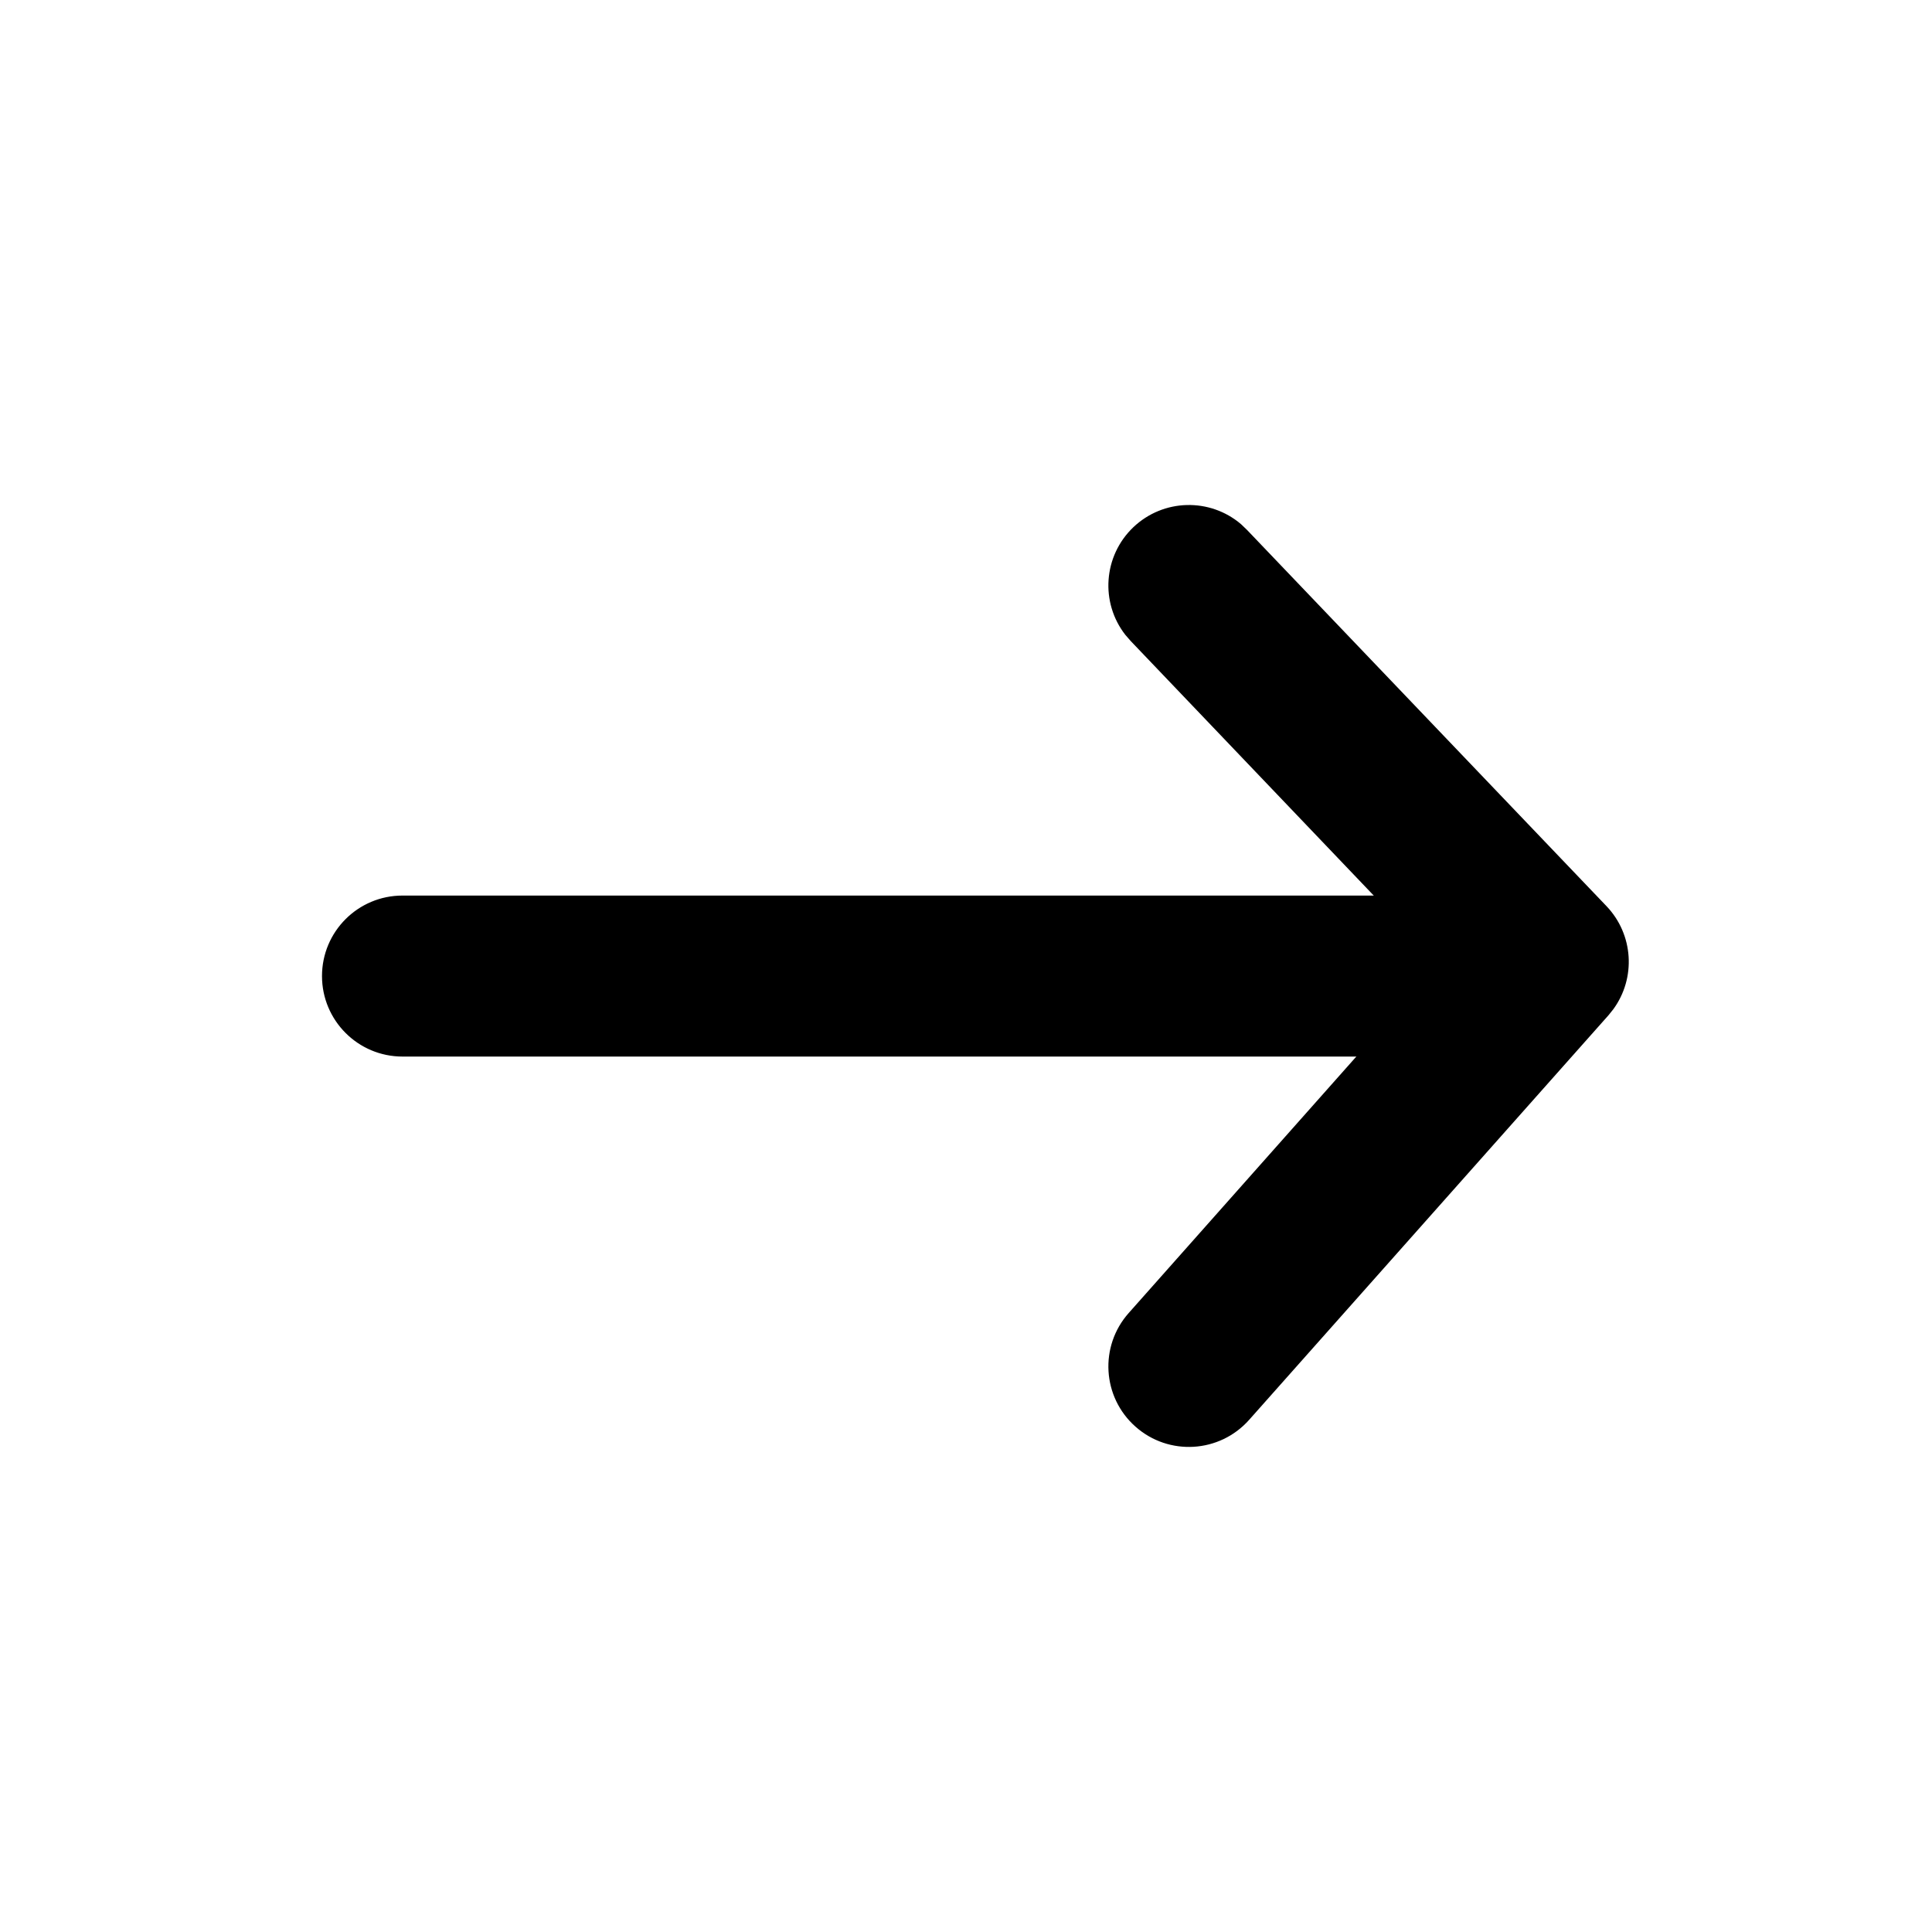
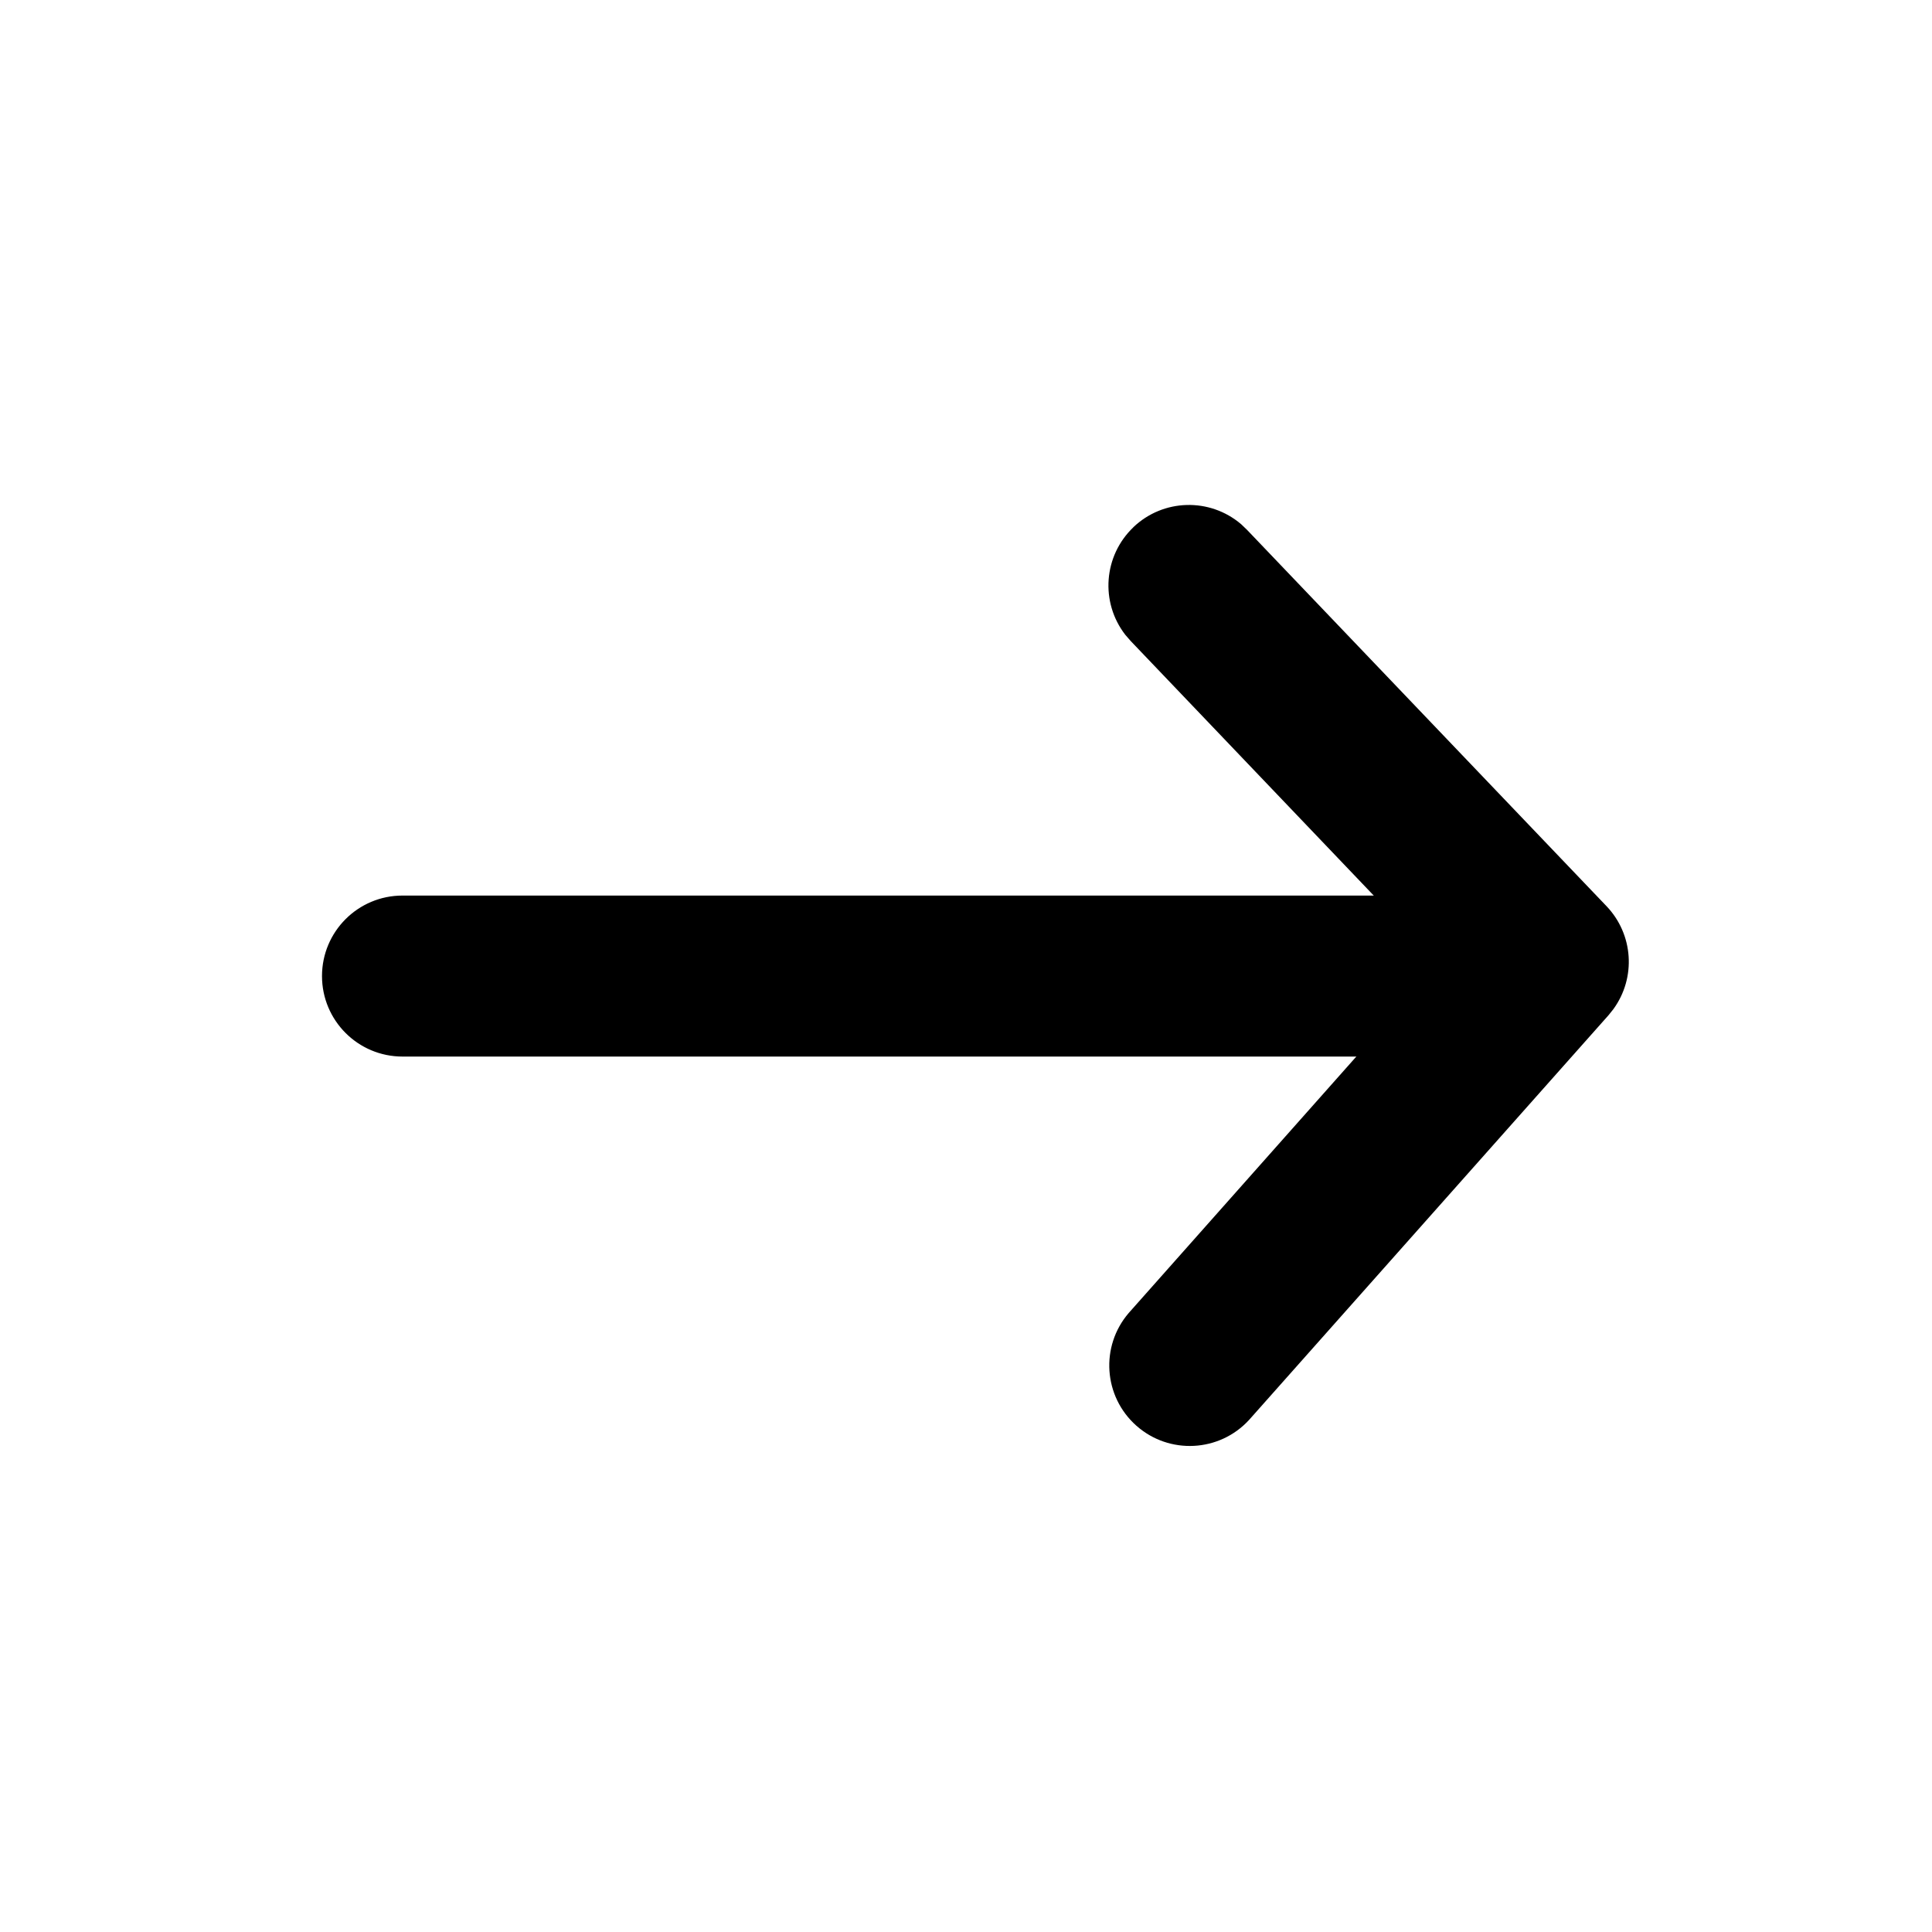
- <svg xmlns="http://www.w3.org/2000/svg" width="24" height="24" viewBox="0 0 24 24" fill="none">
-   <path d="M18.519 11.125L18.62 11.13C19.125 11.181 19.519 11.607 19.519 12.125C19.519 12.643 19.125 13.069 18.62 13.12L18.519 13.125L5 13.125C4.448 13.125 4 12.677 4 12.125C4 11.572 4.448 11.125 5 11.125L18.519 11.125Z" fill="black" />
-   <path d="M15.517 17.638C15.15 18.051 14.518 18.089 14.105 17.722C13.692 17.356 13.654 16.724 14.021 16.311L15.517 17.638ZM14.078 6.55C14.453 6.193 15.032 6.183 15.417 6.512L15.491 6.583L19.956 11.256C20.293 11.609 20.324 12.149 20.042 12.536L19.982 12.611L15.517 17.638L14.021 16.311L17.873 11.971L14.046 7.963L13.979 7.886C13.667 7.486 13.704 6.908 14.078 6.55Z" fill="black" />
+ <svg xmlns="http://www.w3.org/2000/svg" fill="none" viewBox="0 0 24 24">
+   <path fill="#000" d="m18.519 11.125.101.005a1 1 0 0 1 0 1.99l-.101.005H5a1 1 0 1 1 0-2z" />
+   <path fill="#000" d="M15.517 17.638a1 1 0 0 1-1.496-1.327zM14.078 6.55a1 1 0 0 1 1.34-.038l.073.07 4.465 4.674a1 1 0 0 1 .086 1.28l-.06.075-4.465 5.027-1.496-1.327 3.852-4.34-3.827-4.008-.067-.077a1 1 0 0 1 .1-1.336" />
</svg>
